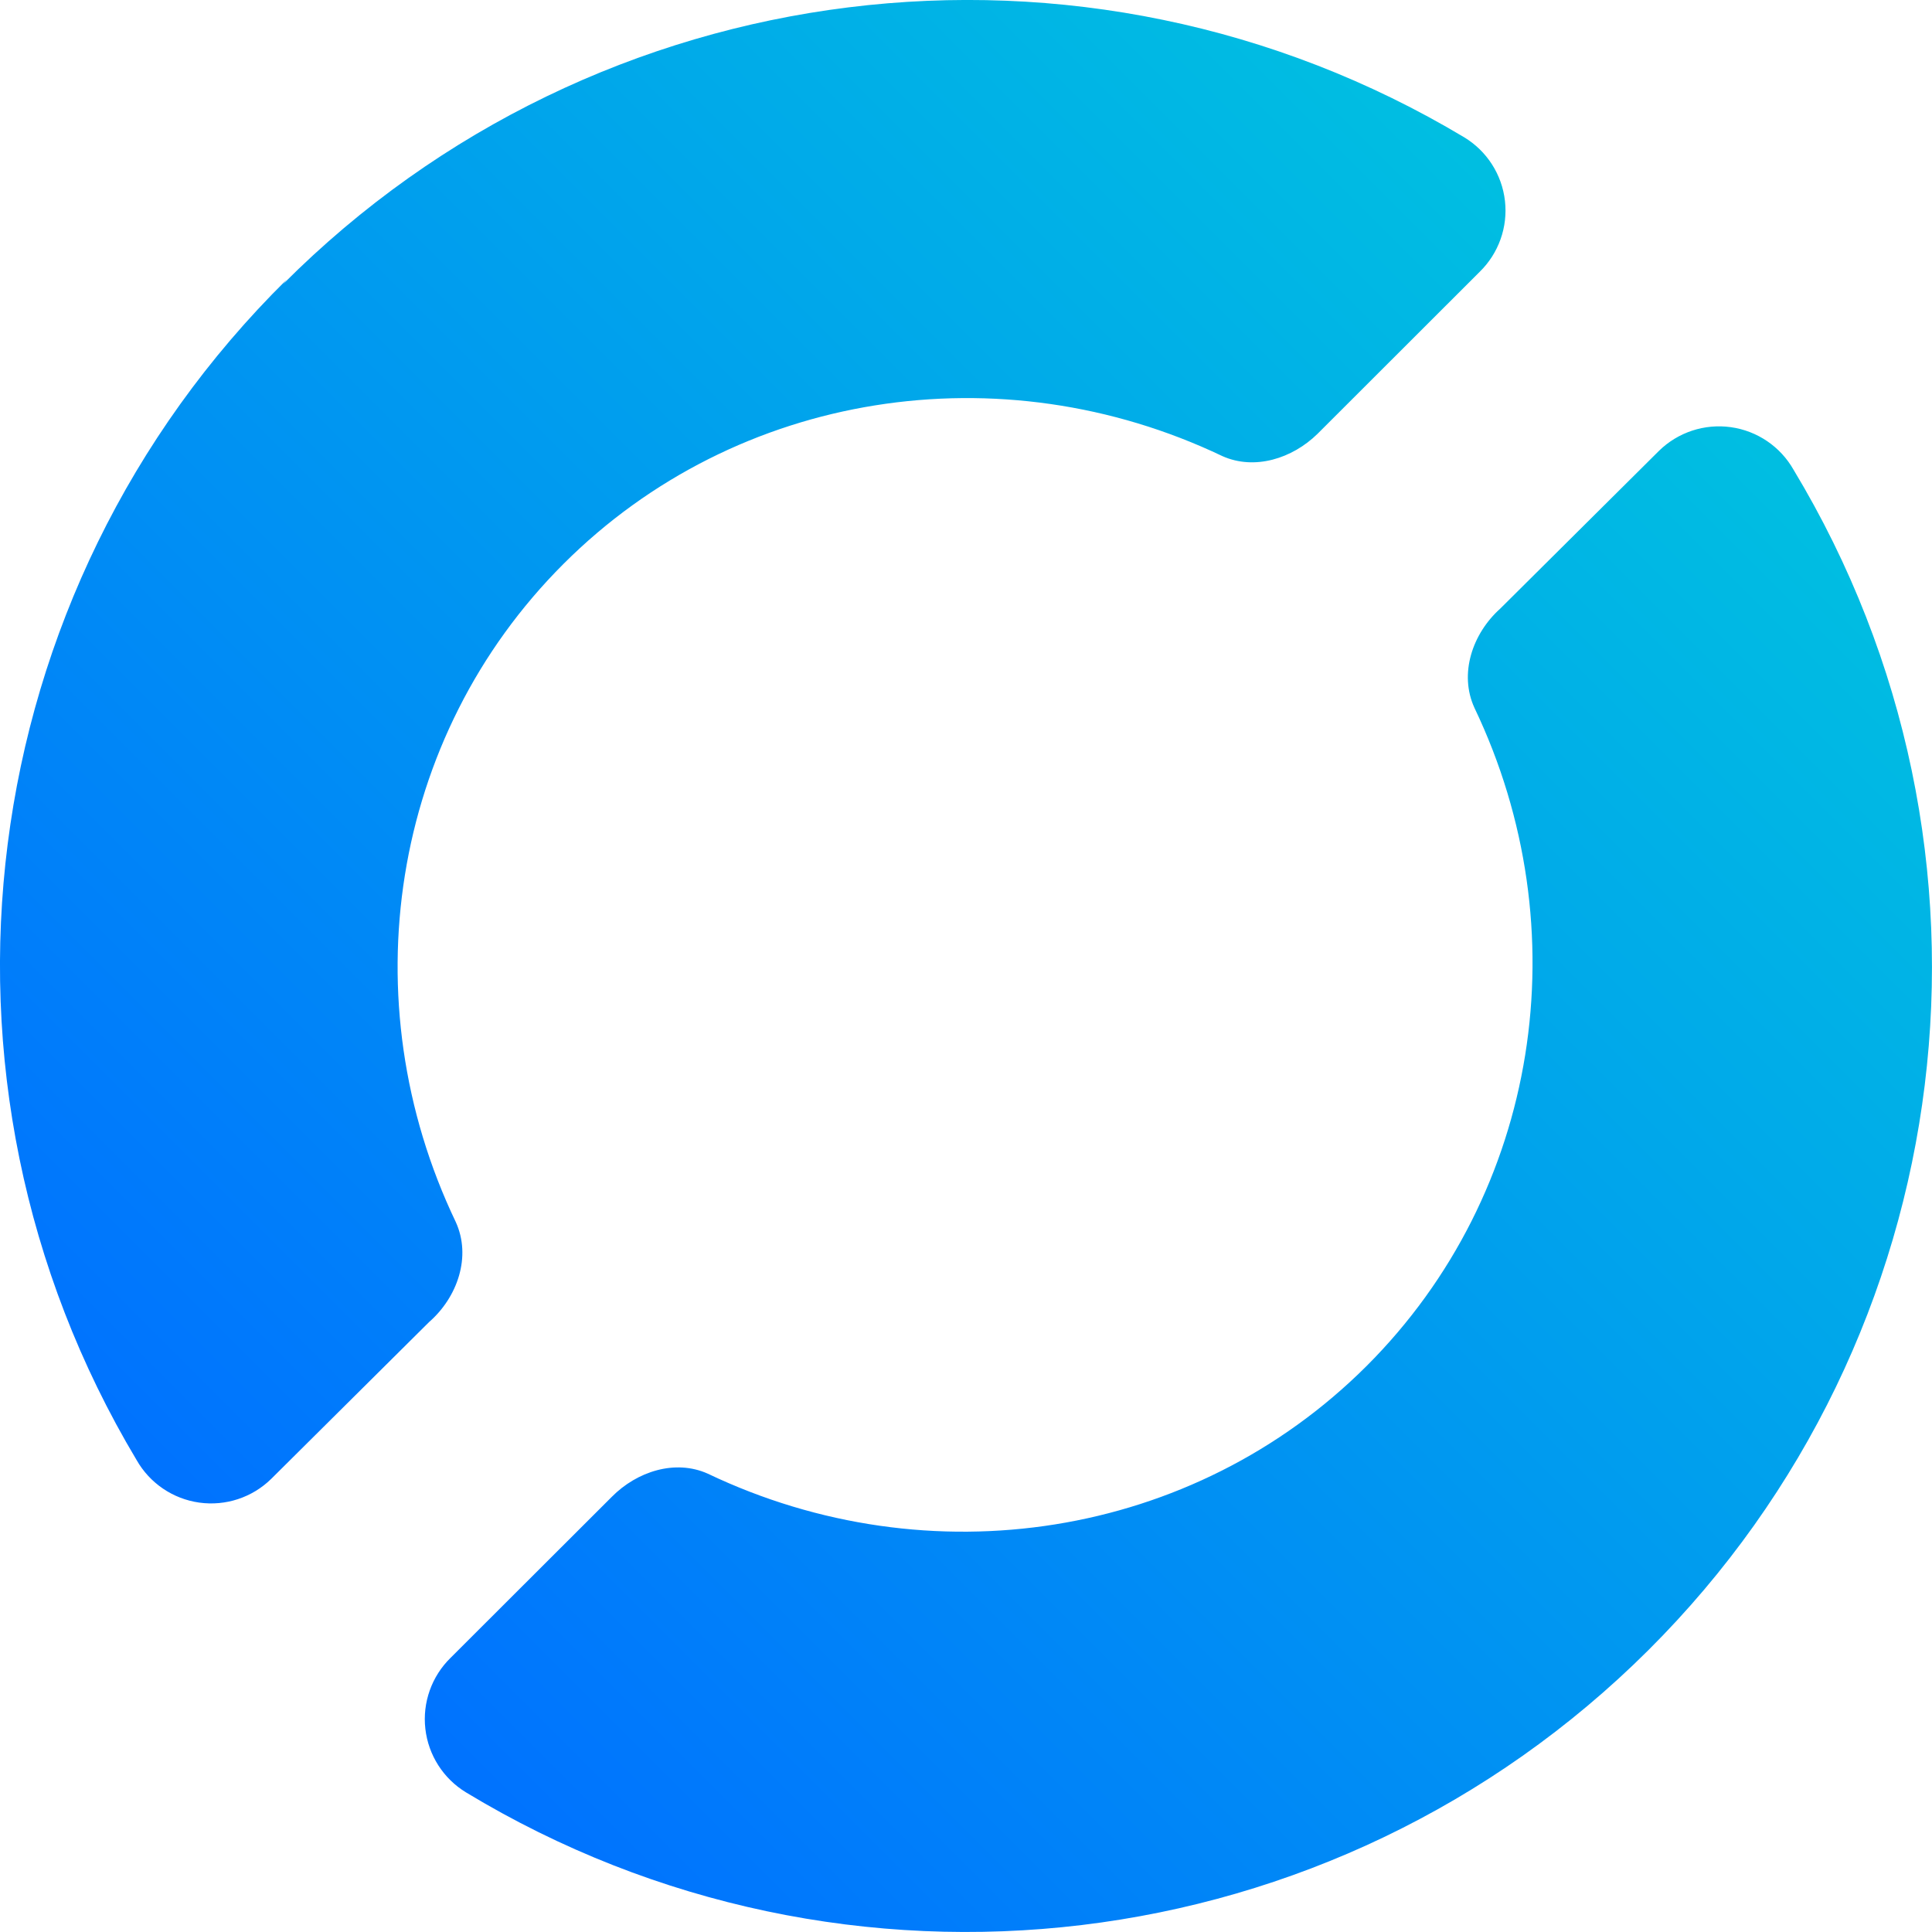
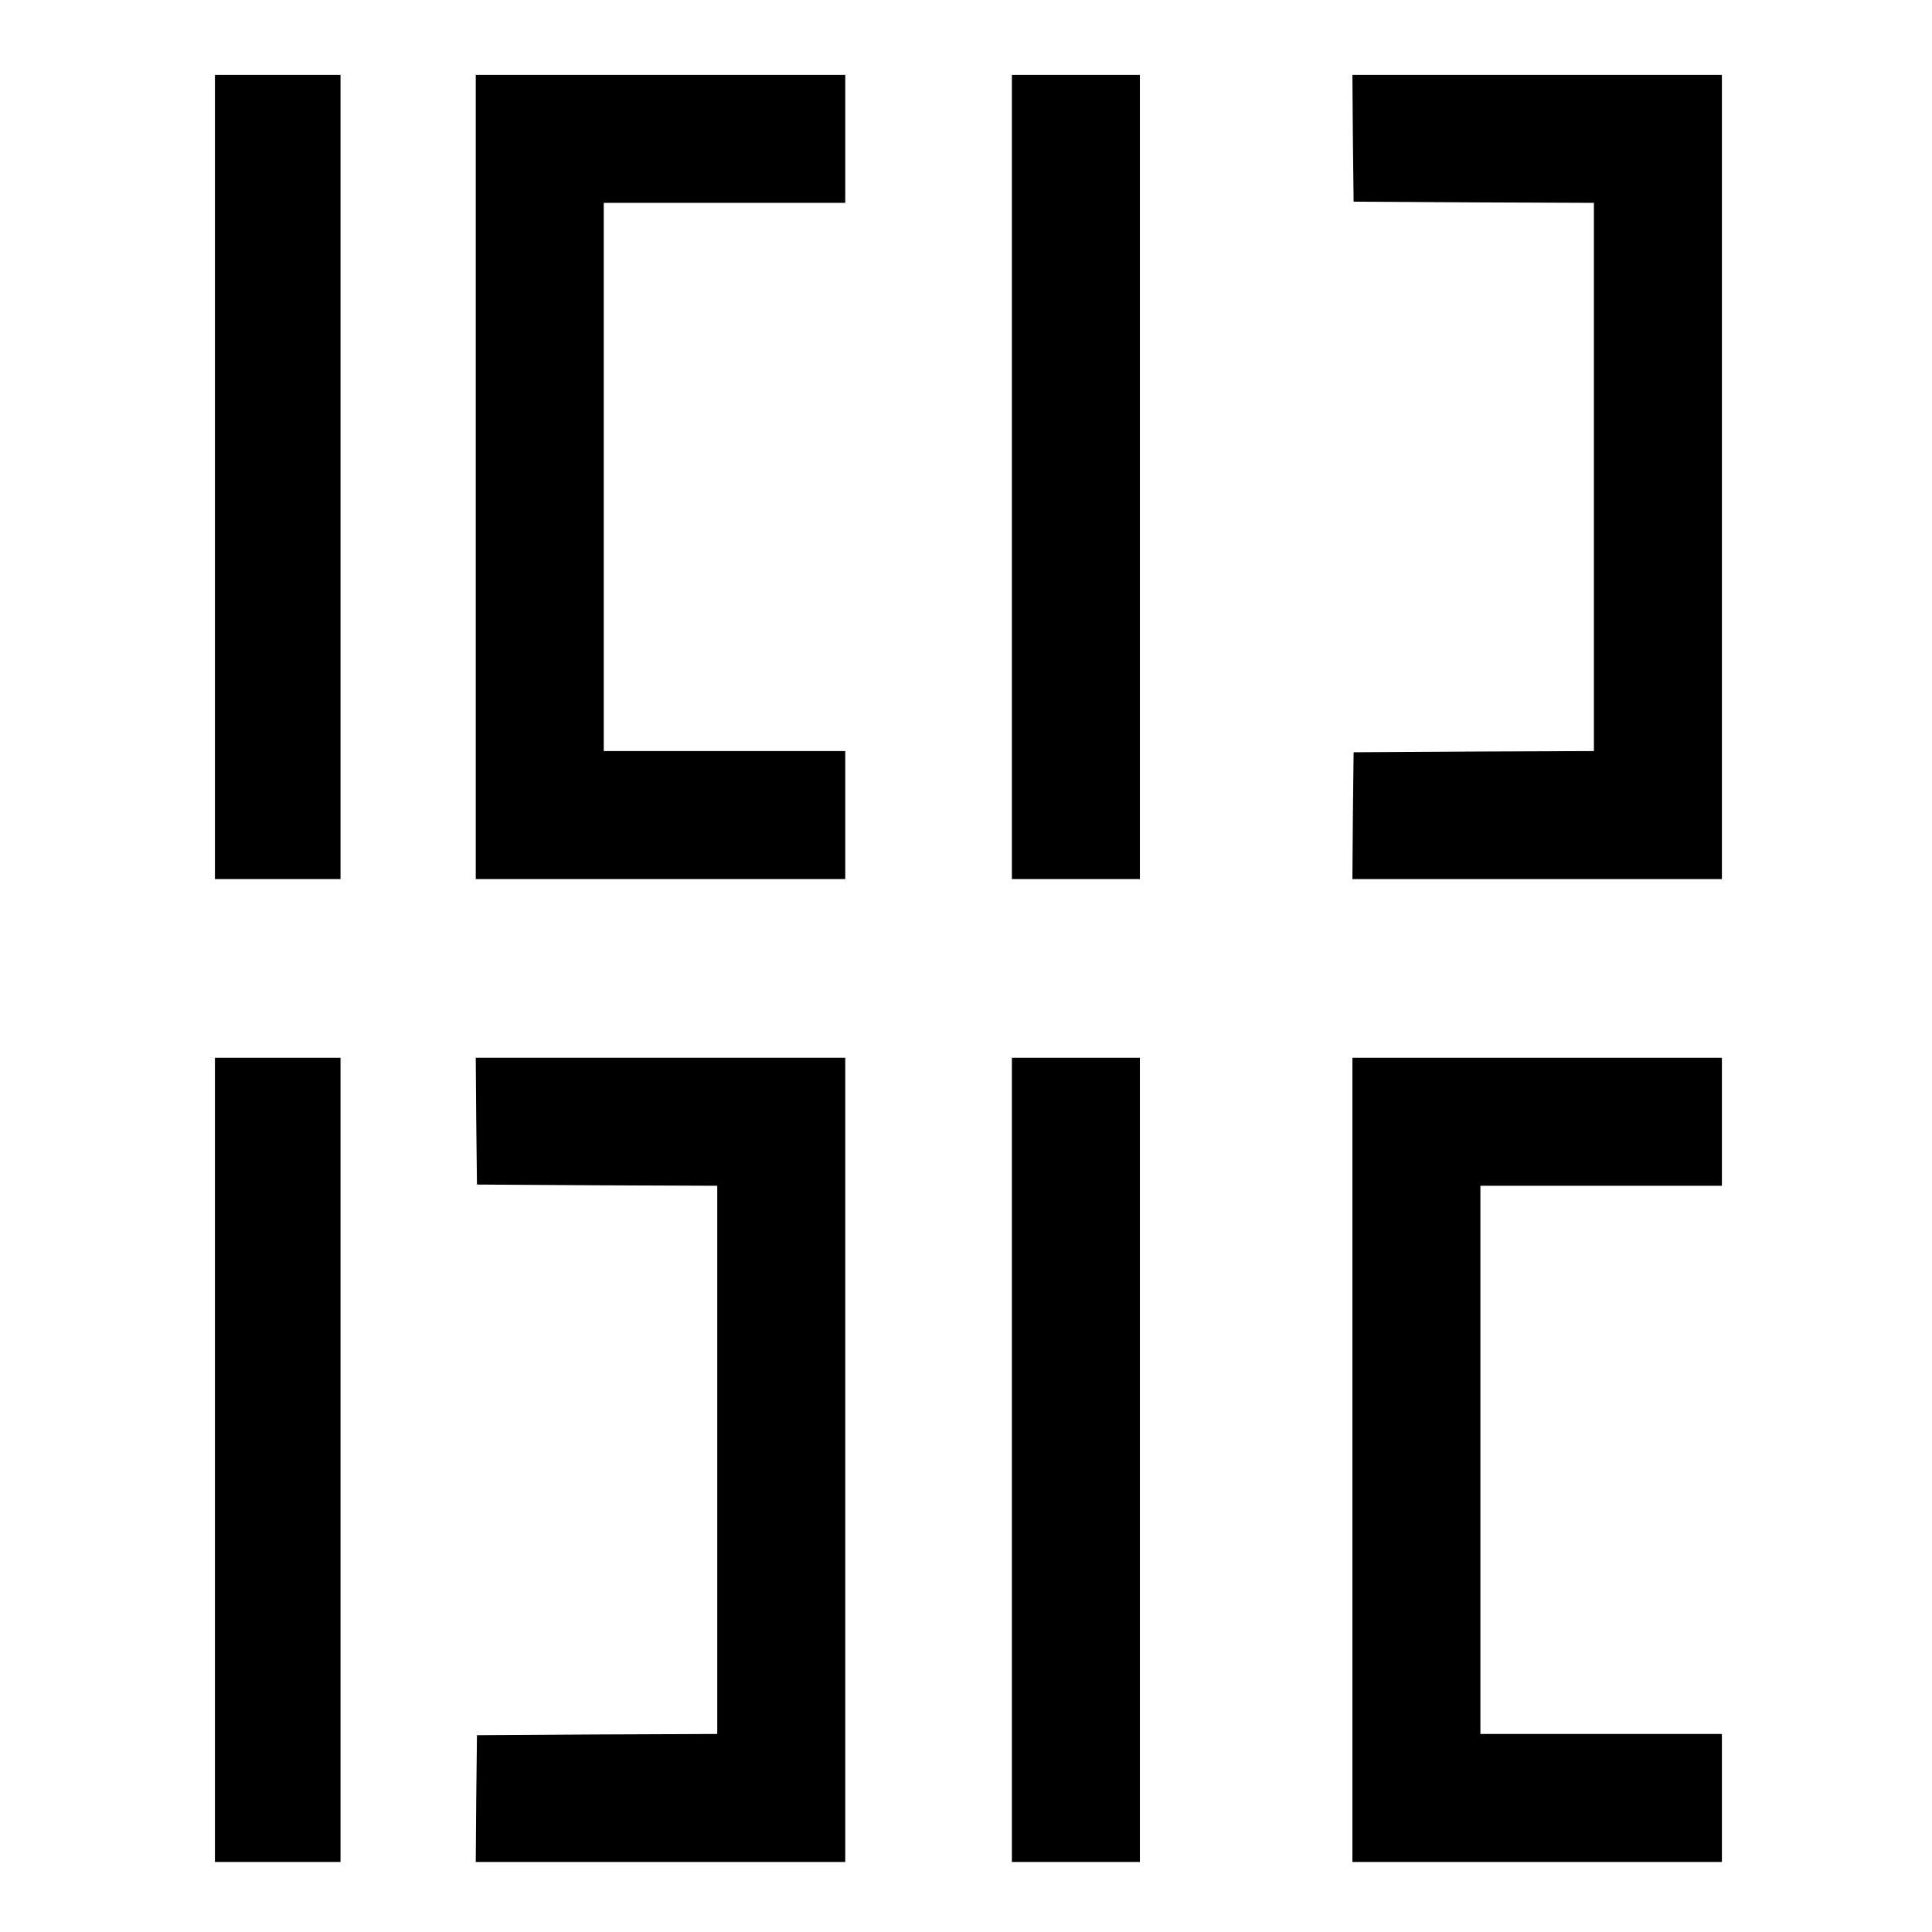
- <svg xmlns="http://www.w3.org/2000/svg" xmlns:xlink="http://www.w3.org/1999/xlink" xml:space="preserve" viewBox="66.993 897.484 26 26">
-   <linearGradient id="a" x1=".148" x2=".845" y1=".851" y2=".154" gradientTransform="matrix(26.301 0 0 26.331 90.674 911.757)" gradientUnits="userSpaceOnUse">
-     <stop offset="0" stop-color="#0071ff" />
-     <stop offset="1" stop-color="#00bfe1" />
-   </linearGradient>
-   <defs>
-     <linearGradient xlink:href="#a" id="b" x1=".148" x2=".845" y1=".851" y2=".154" gradientTransform="matrix(26.00048 0 0 25.99935 66.993 897.485)" gradientUnits="userSpaceOnUse" />
-   </defs>
-   <path fill="url(#b)" d="m89.318 903.552-2.135 2.122c-.376.337-.558.879-.347 1.337 1.422 2.976.882 6.524-1.452 8.856-2.335 2.331-5.887 2.87-8.866 1.449-.439-.197-.954-.03-1.292.312l-2.17 2.167a1.154 1.154 0 0 0 .208 1.81 13.005 13.005 0 0 0 15.91-1.912 12.97 12.97 0 0 0 1.956-15.887 1.154 1.154 0 0 0-1.812-.254zm-18.467-2.305a12.969 12.969 0 0 0-2.02 15.885 1.154 1.154 0 0 0 1.812.254l2.124-2.11c.385-.336.572-.884.359-1.348-1.423-2.976-.884-6.524 1.451-8.856 2.334-2.332 5.887-2.871 8.866-1.45.434.194.942.033 1.281-.3l2.182-2.18a1.152 1.152 0 0 0-.208-1.81 13.009 13.009 0 0 0-15.893 1.973z" />
+ <svg xmlns="http://www.w3.org/2000/svg" version="1.0" width="800pt" height="800pt" viewBox="0 0 800 800" preserveAspectRatio="xMidYMid meet">
+   <g transform="translate(0,800) scale(0.1,-0.1)" fill="#000000" stroke="none">
+     <path d="M890 6025 l0 -1665 260 0 260 0 0 1665 0 1665 -260 0 -260 0 0 -1665z" />
+     <path d="M1970 6025 l0 -1665 765 0 765 0 0 265 0 265 -500 0 -500 0 0 1135 0 1135 500 0 500 0 0 265 0 265 -765 0 -765 0 0 -1665z" />
+     <path d="M4190 6025 l0 -1665 265 0 265 0 0 1665 0 1665 -265 0 -265 0 0 -1665z" />
+     <path d="M5602 7428 l3 -263 498 -3 497 -2 0 -1135 0 -1135 -497 -2 -498 -3 -3 -262 -2 -263 765 0 765 0 0 1665 0 1665 -765 0 -765 0 2 -262z" />
+     <path d="M890 1955 l0 -1665 260 0 260 0 0 1665 0 1665 -260 0 -260 0 0 -1665z" />
+     <path d="M1972 3358 l3 -263 498 -3 497 -2 0 -1135 0 -1135 -497 -2 -498 -3 -3 -262 -2 -263 765 0 765 0 0 1665 0 1665 -765 0 -765 0 2 -262z" />
+     <path d="M4190 1955 l0 -1665 265 0 265 0 0 1665 0 1665 -265 0 -265 0 0 -1665z" />
+     <path d="M5600 1955 l0 -1665 765 0 765 0 0 265 0 265 -500 0 -500 0 0 1135 0 1135 500 0 500 0 0 265 0 265 -765 0 -765 0 0 -1665z" />
+   </g>
</svg>
